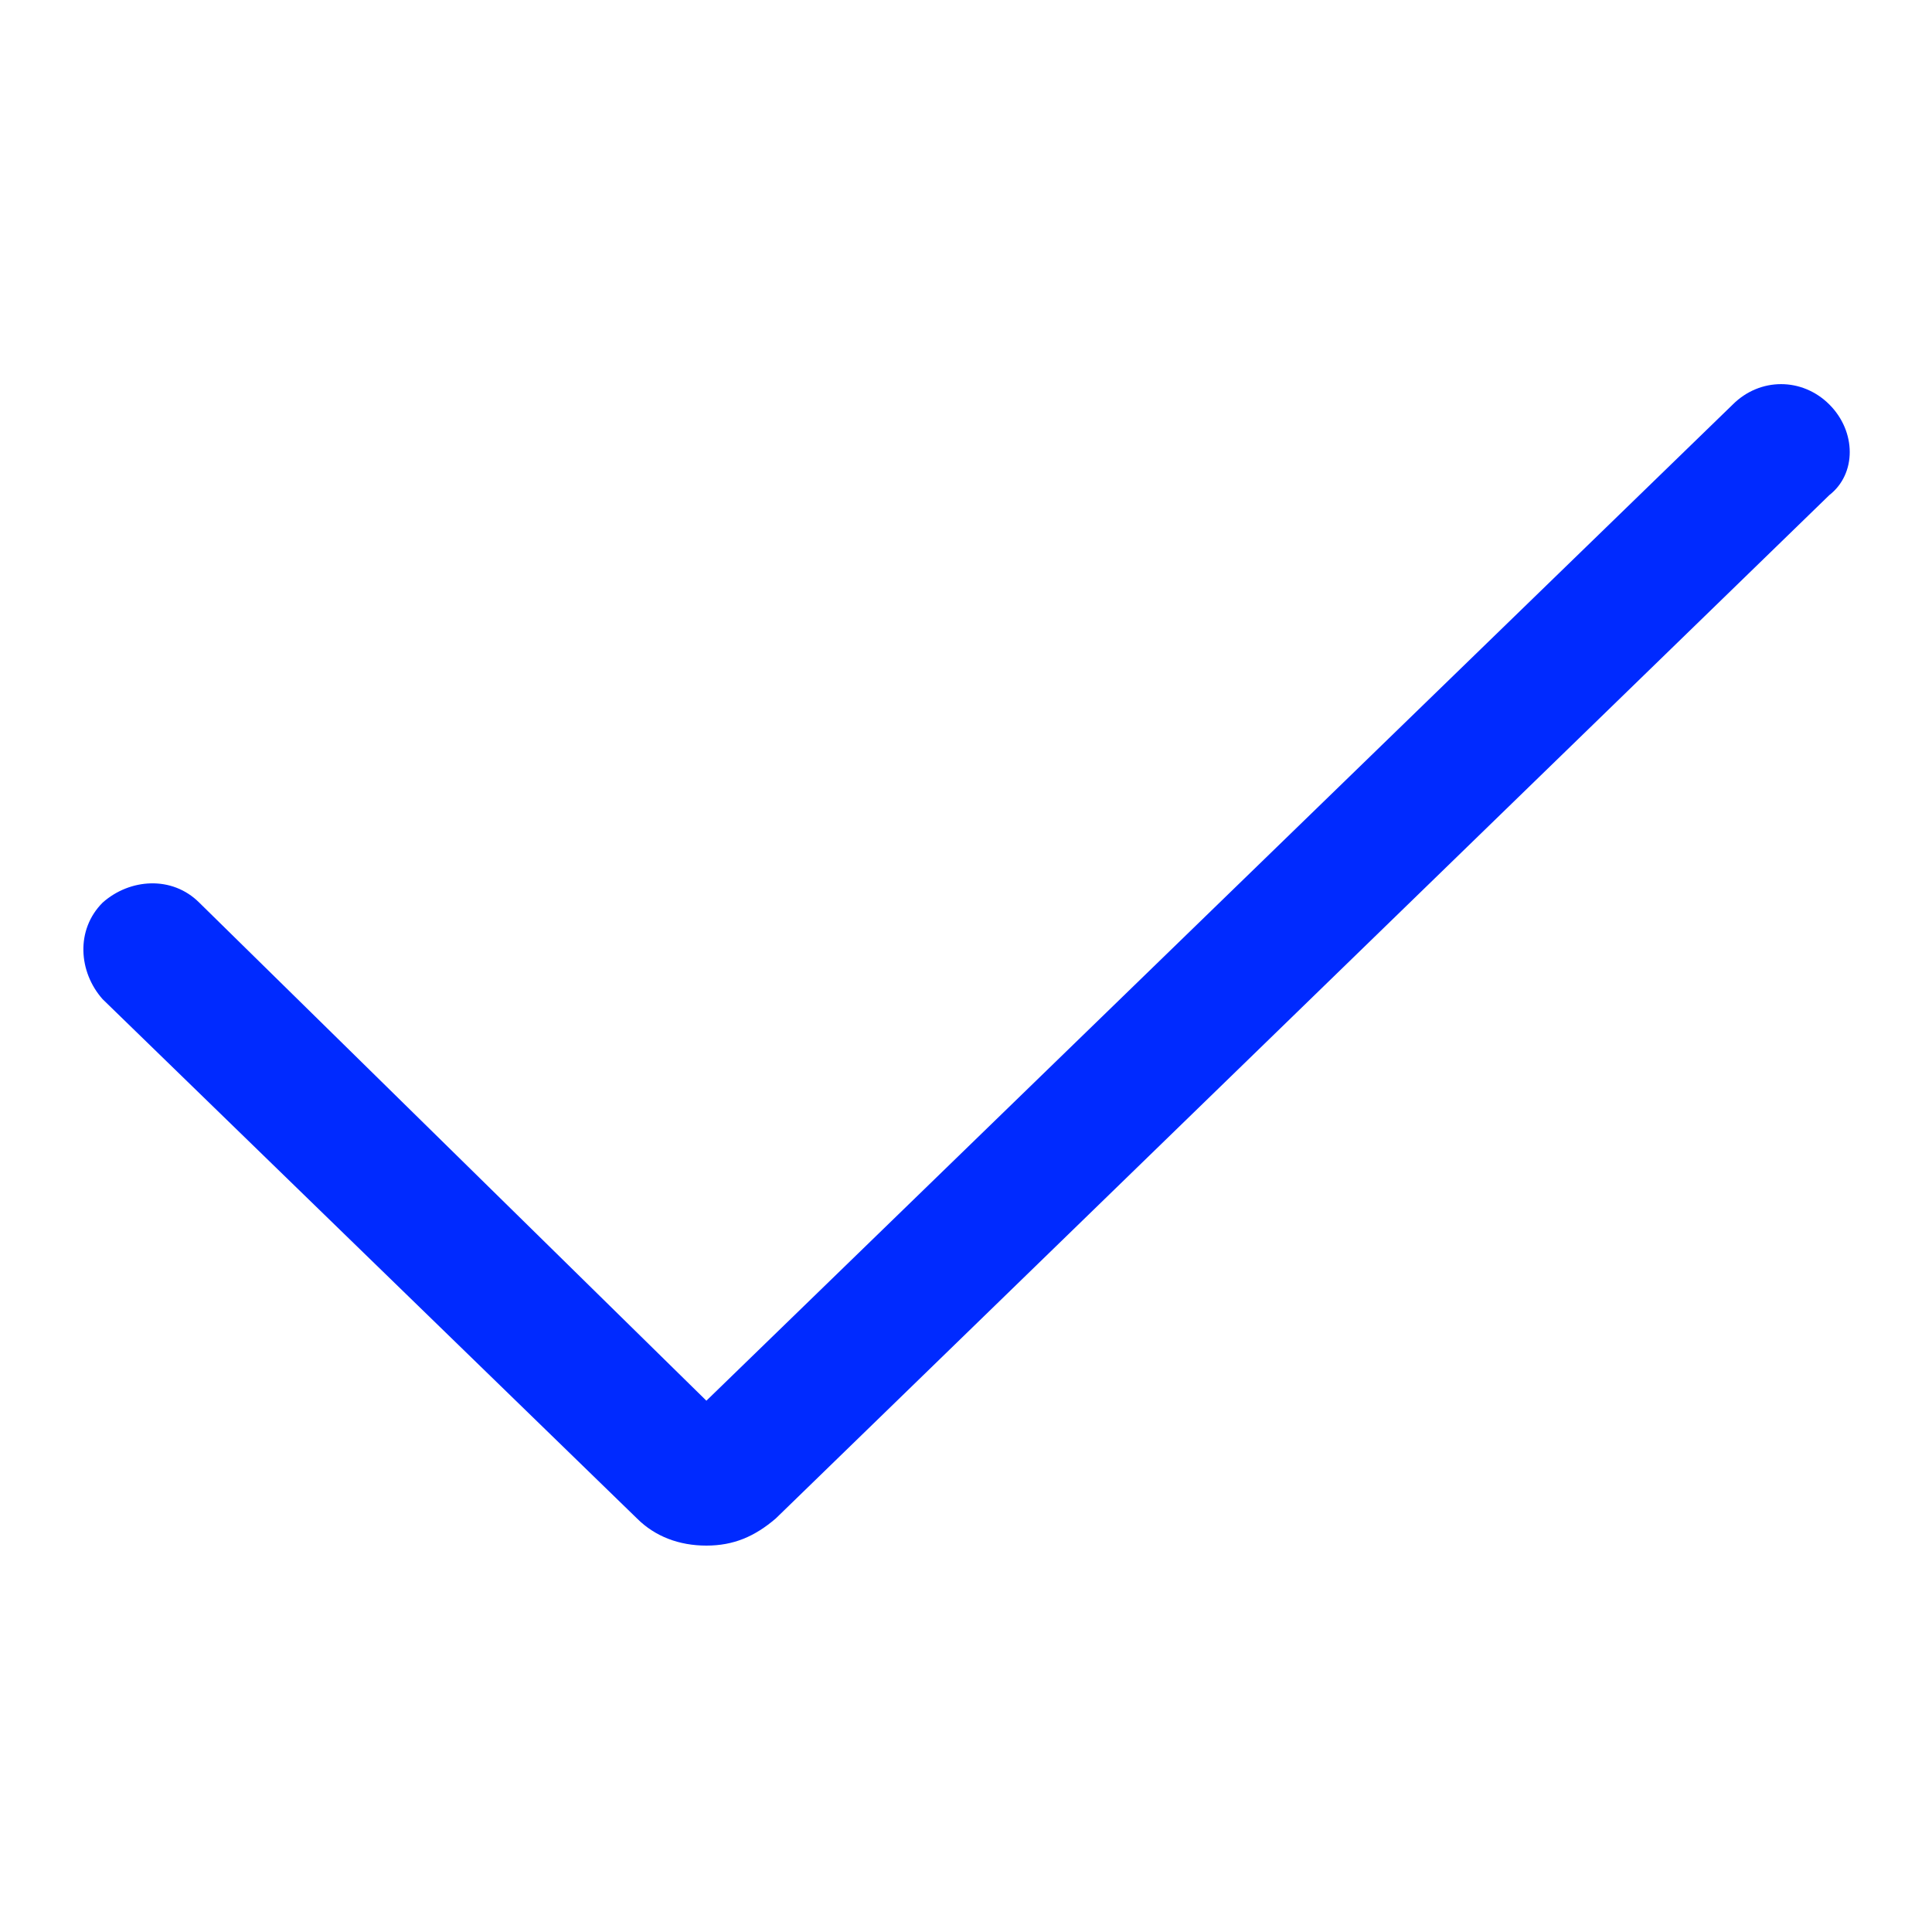
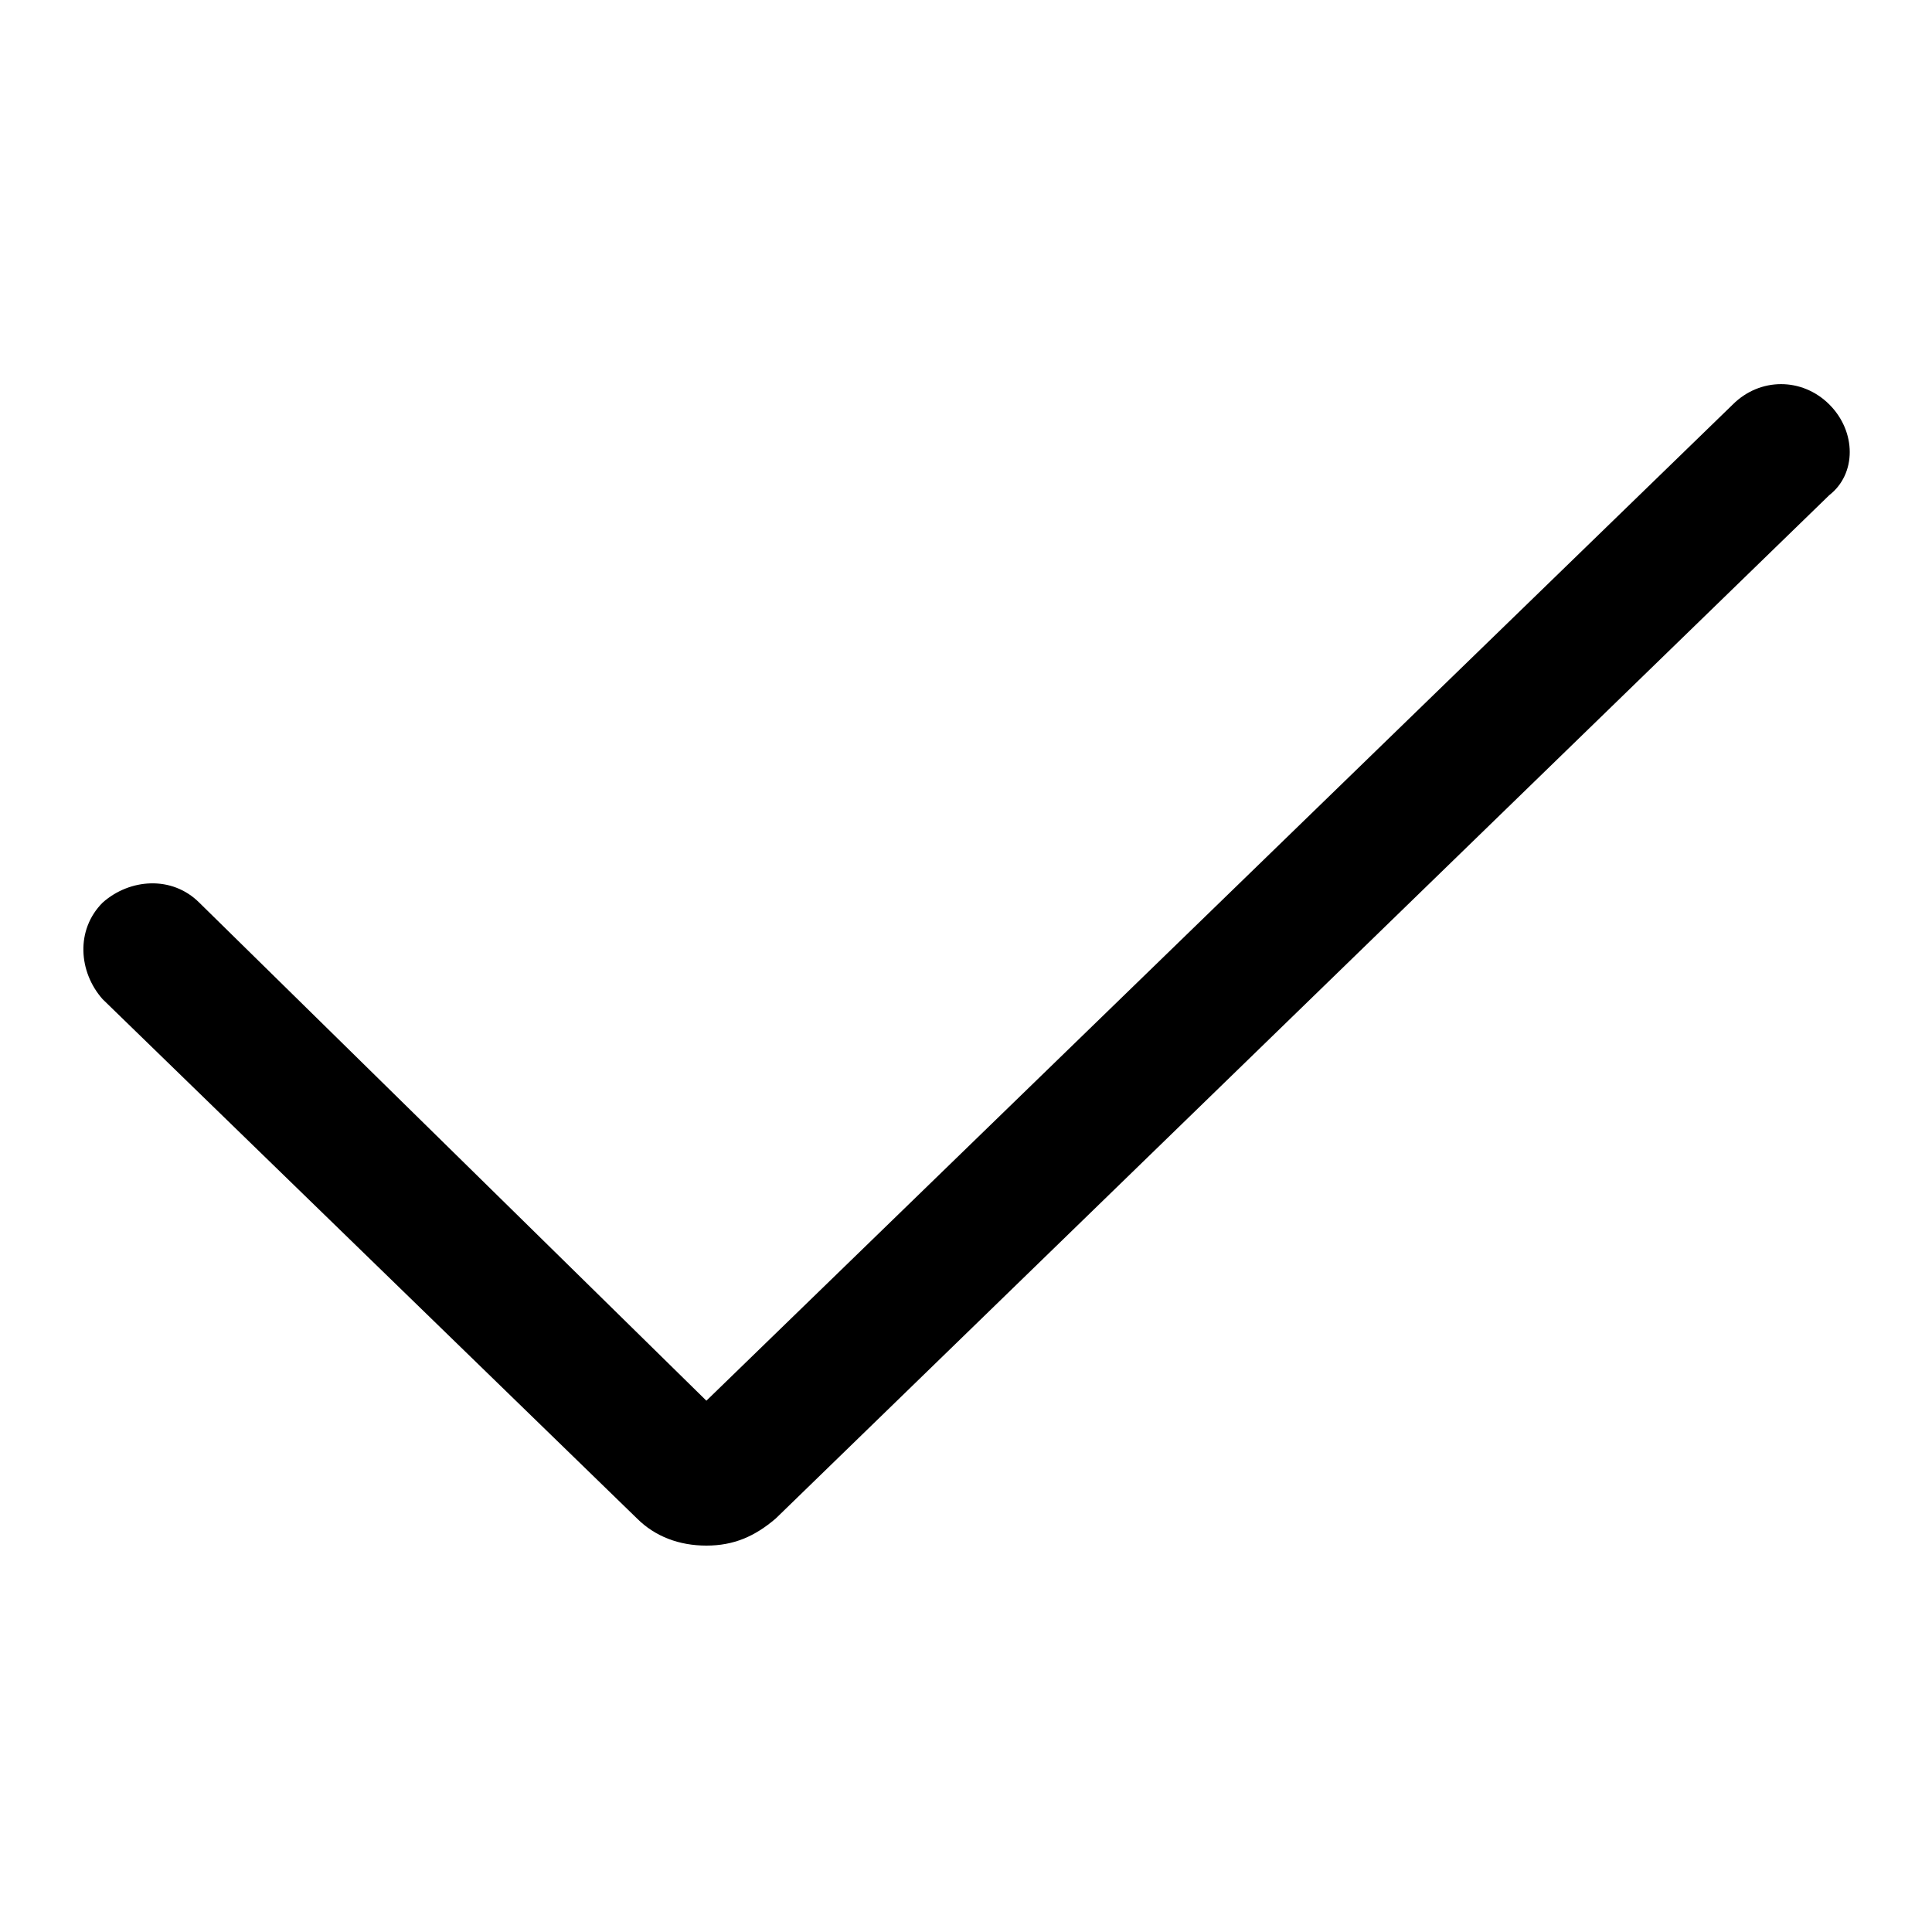
- <svg xmlns="http://www.w3.org/2000/svg" fill="#002aff" width="52" height="52" version="1.1" id="lni_lni-checkmark" x="0px" y="0px" viewBox="0 0 64 64" style="enable-background:new 0 0 64 64;" xml:space="preserve">
+ <svg xmlns="http://www.w3.org/2000/svg" fill="#00000" width="52" height="52" version="1.1" id="lni_lni-checkmark" x="0px" y="0px" viewBox="0 0 64 64" style="enable-background:new 0 0 64 64;" xml:space="preserve">
  <path d="M60.6,13.4c-0.9-0.9-2.3-0.9-3.2,0l-34,33L6.6,29.9c-0.9-0.9-2.3-0.8-3.2,0c-0.9,0.9-0.8,2.3,0,3.2l17.7,17.2  c0.6,0.6,1.4,0.9,2.3,0.9s1.6-0.3,2.3-0.9l34.9-33.9C61.5,15.7,61.5,14.3,60.6,13.4z" />
</svg>
